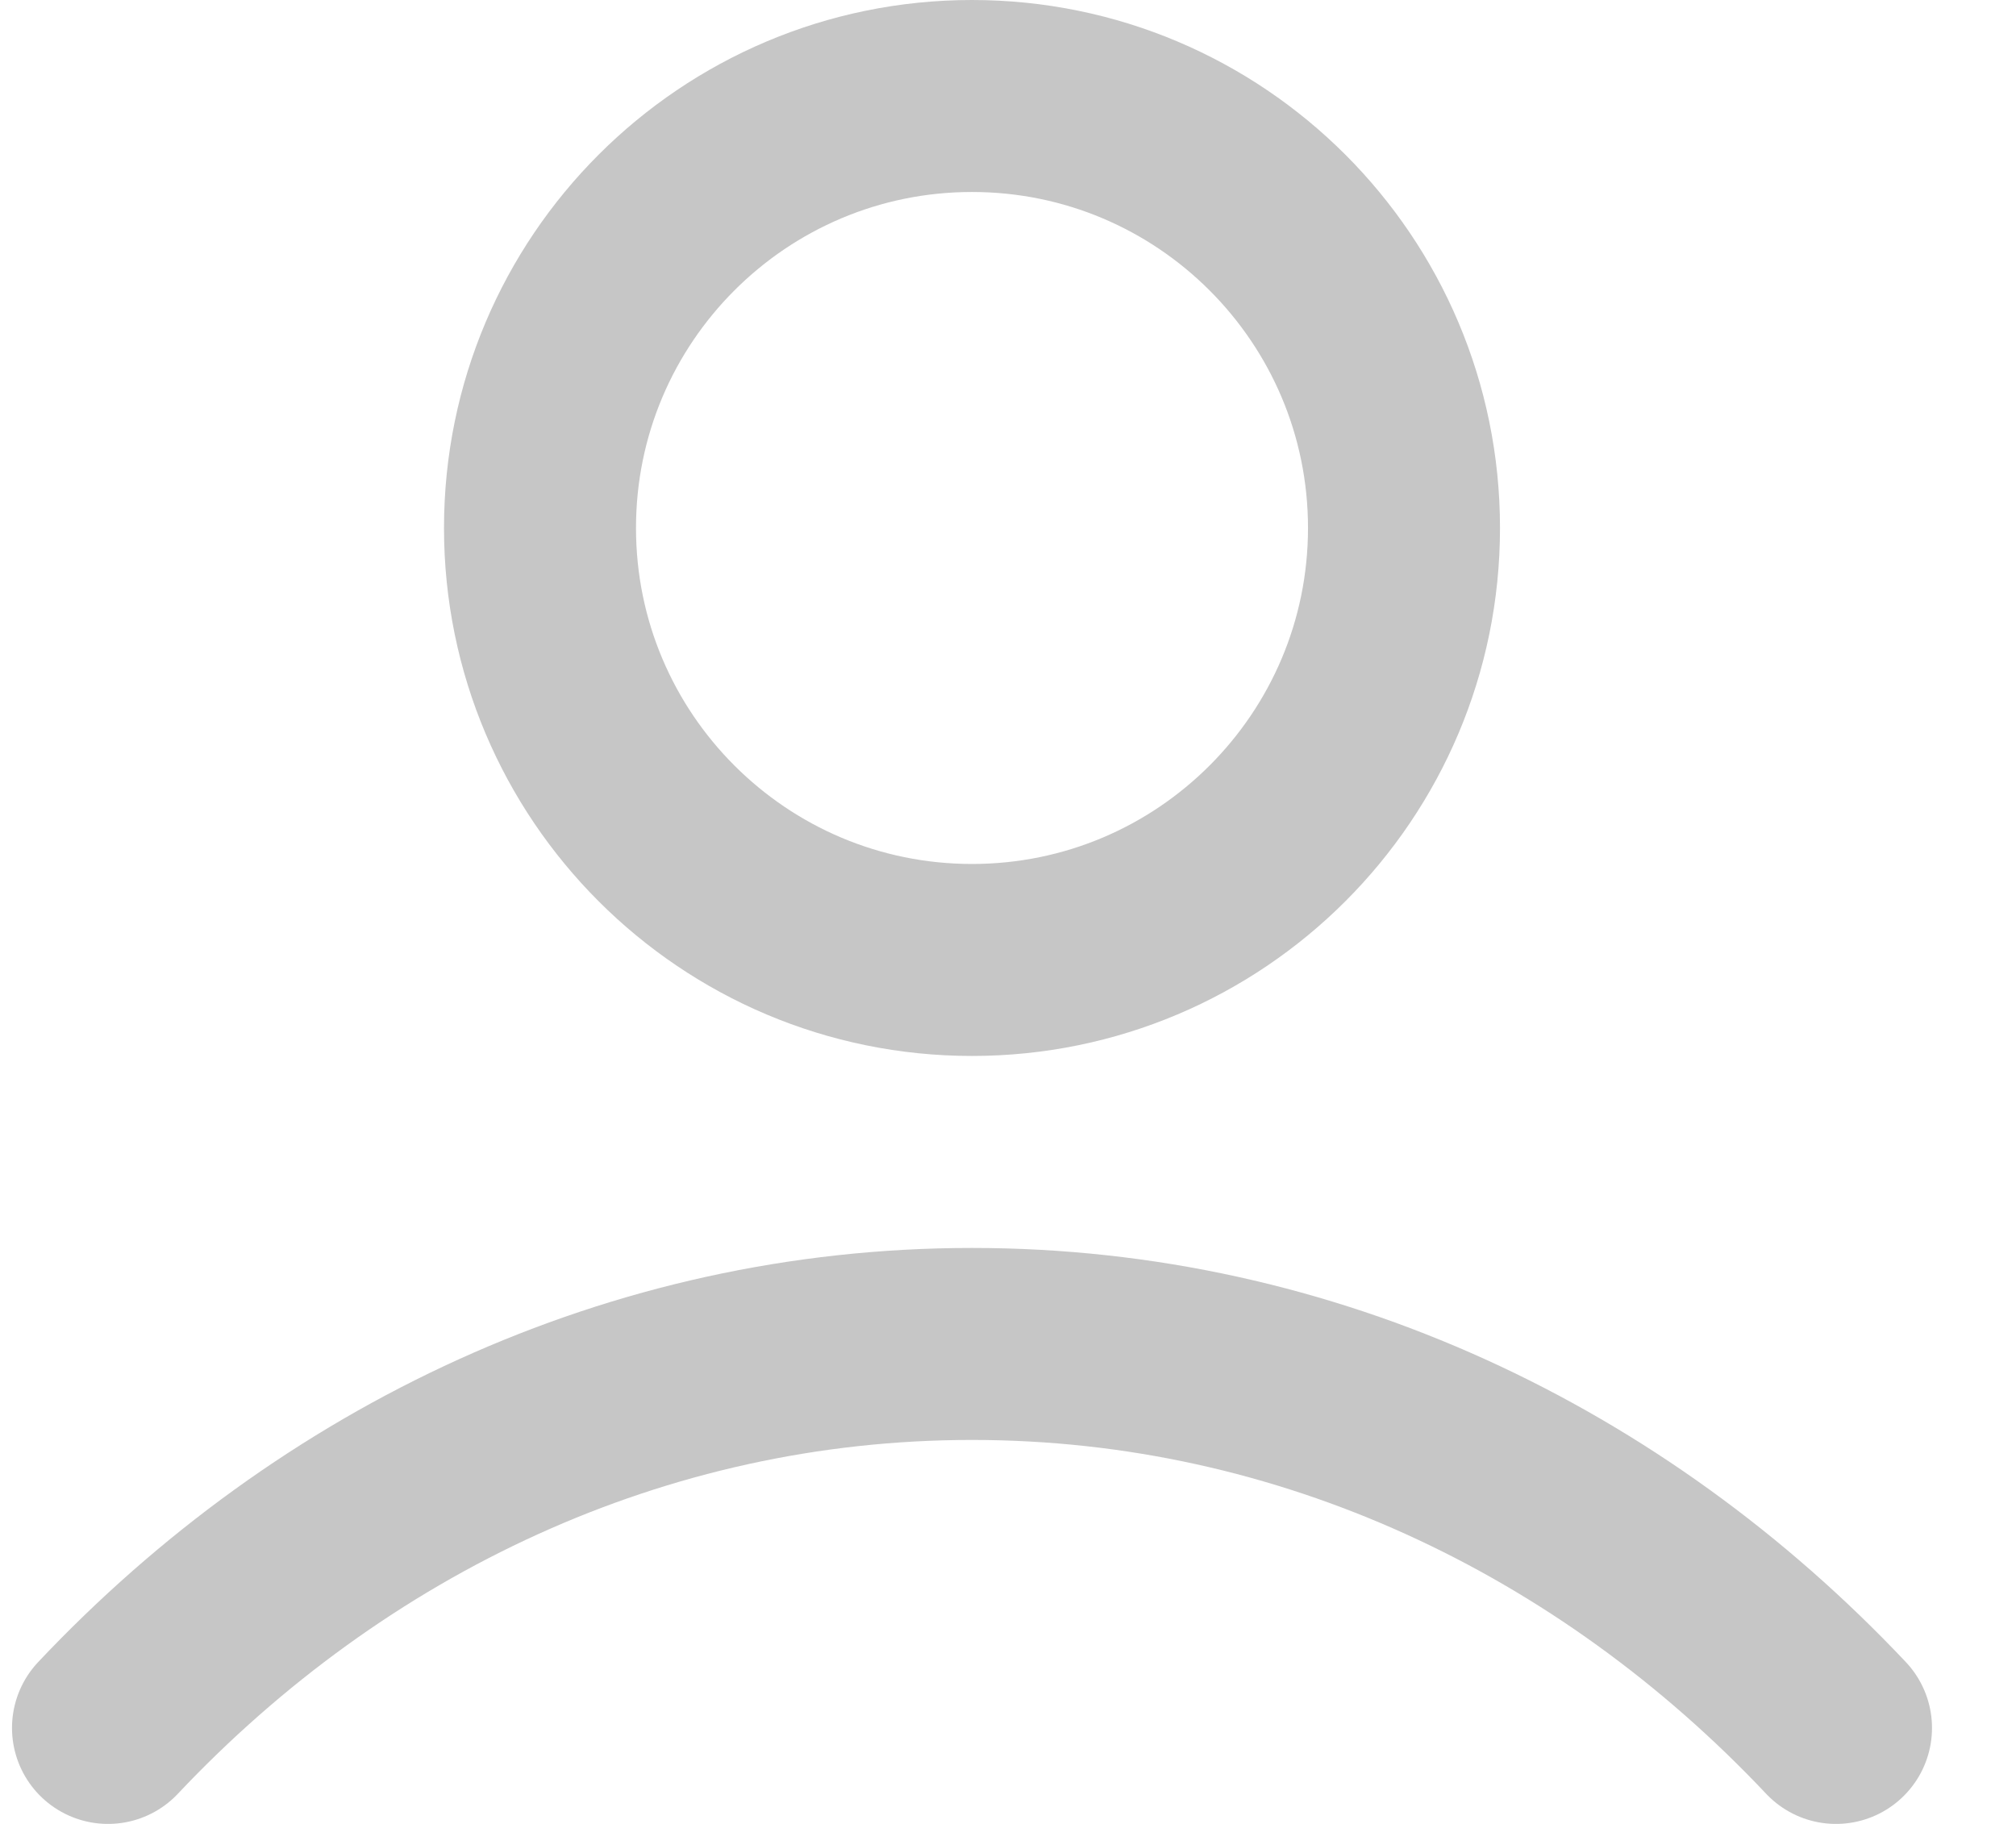
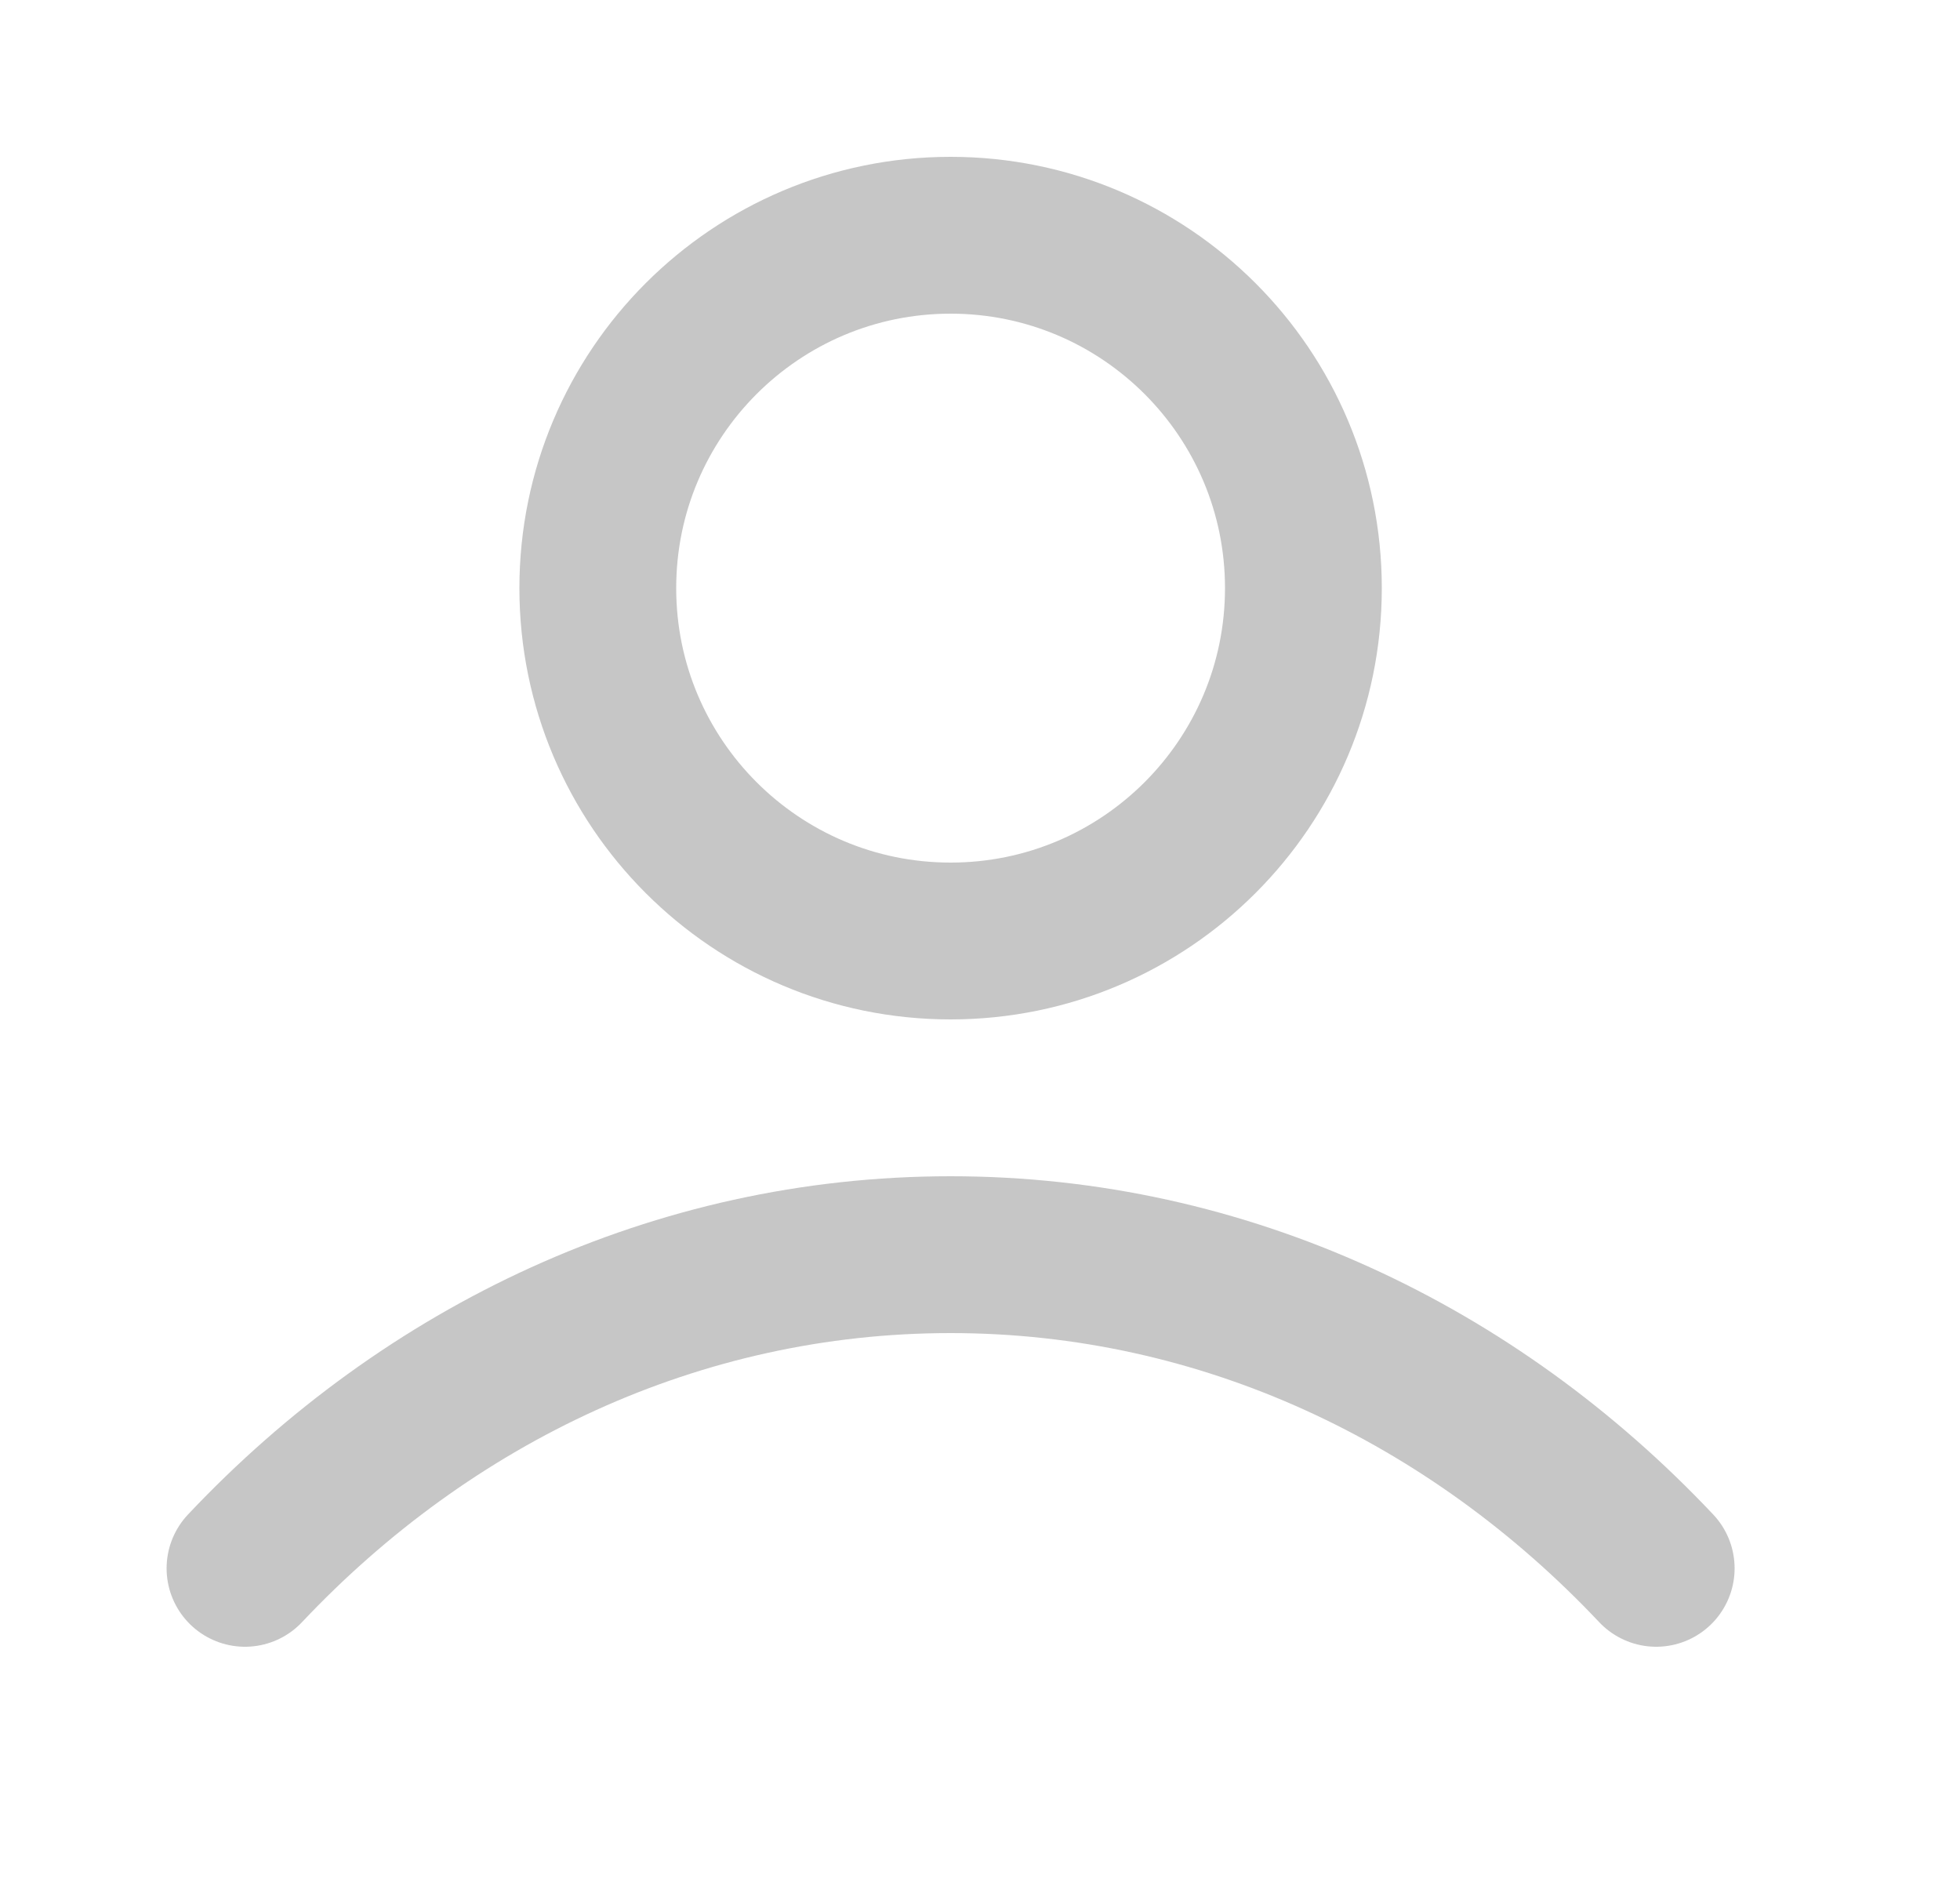
- <svg xmlns="http://www.w3.org/2000/svg" width="21" height="19" viewBox="0 0 21 19" fill="none">
-   <path d="M1.125 18C3.461 15.523 6.632 14 10.125 14C13.618 14 16.789 15.523 19.125 18M14.625 5.5C14.625 7.985 12.61 10 10.125 10C7.64 10 5.625 7.985 5.625 5.5C5.625 3.015 7.64 1 10.125 1C12.61 1 14.625 3.015 14.625 5.5Z" stroke="#C6C6C6" stroke-width="2" stroke-linecap="round" stroke-linejoin="round" />
+ <svg xmlns="http://www.w3.org/2000/svg" width="25" height="24" viewBox="0 0 25 24" fill="none">
+   <path d="M3.125 20C5.461 17.523 8.632 16 12.125 16C15.618 16 18.789 17.523 21.125 20M16.625 7.5C16.625 9.985 14.61 12 12.125 12C9.64 12 7.625 9.985 7.625 7.5C7.625 5.015 9.64 3 12.125 3C14.61 3 16.625 5.015 16.625 7.5Z" stroke="#C6C6C6" stroke-width="2" stroke-linecap="round" stroke-linejoin="round" />
</svg>
